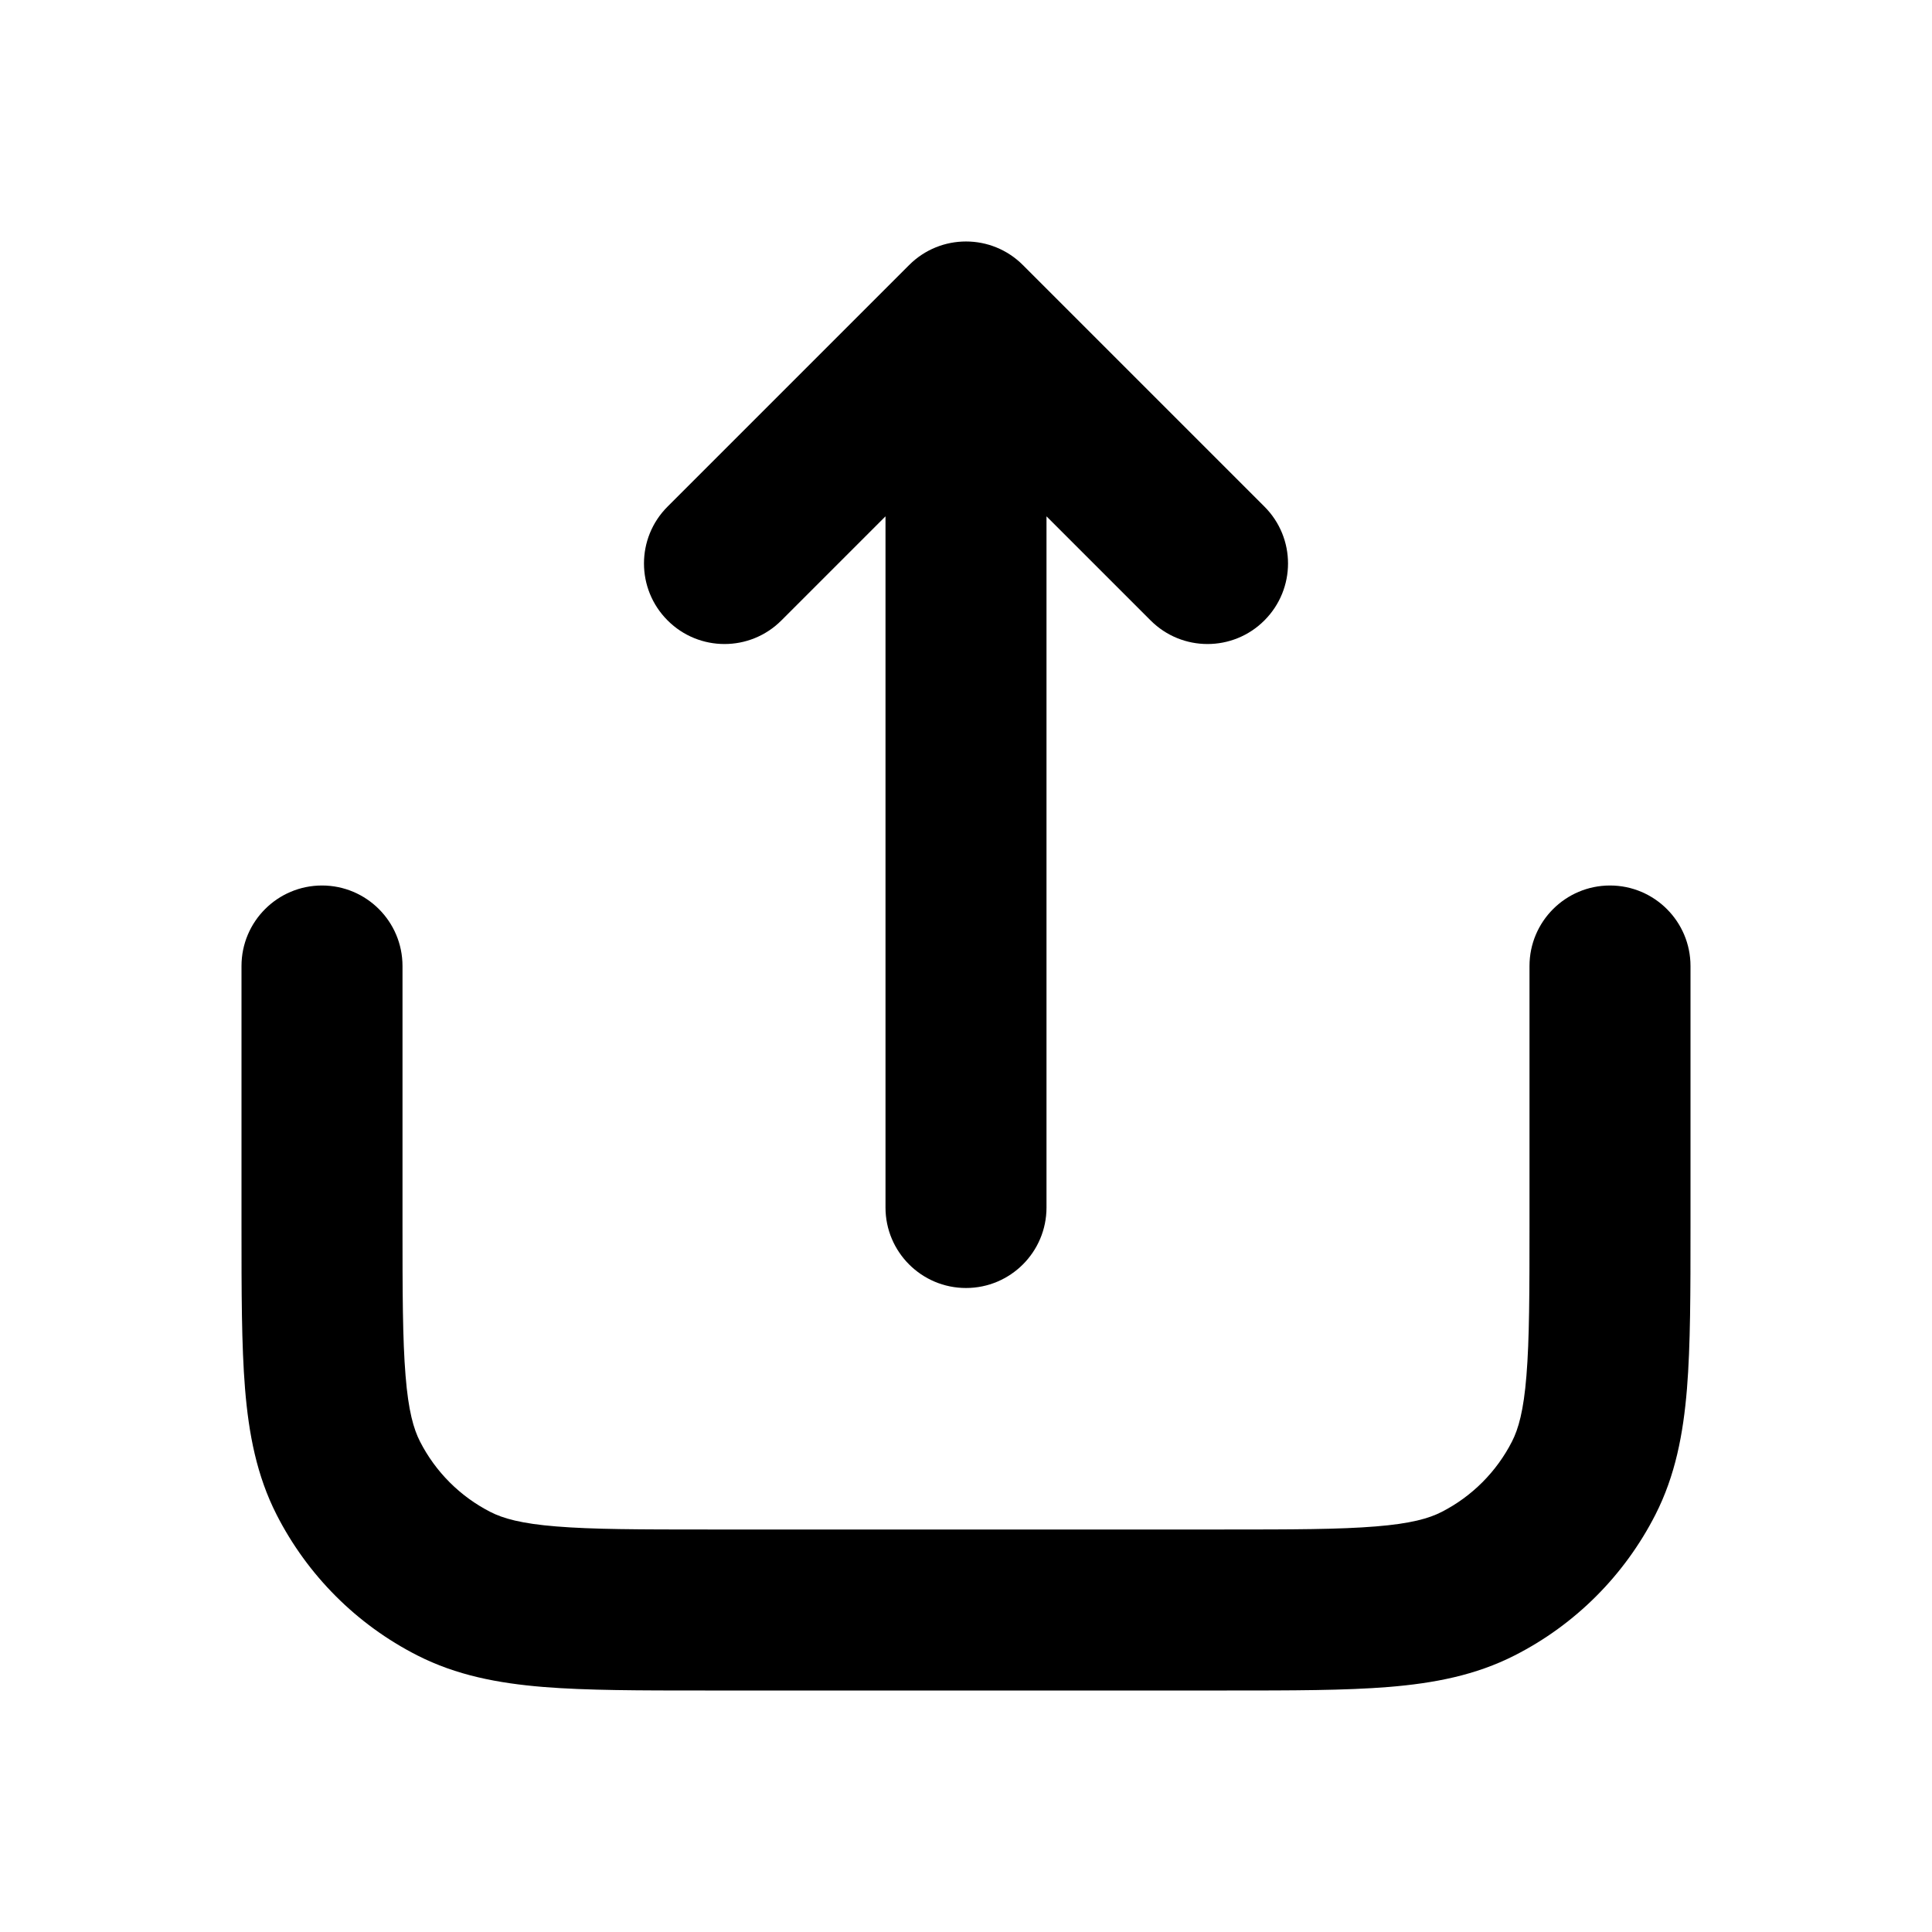
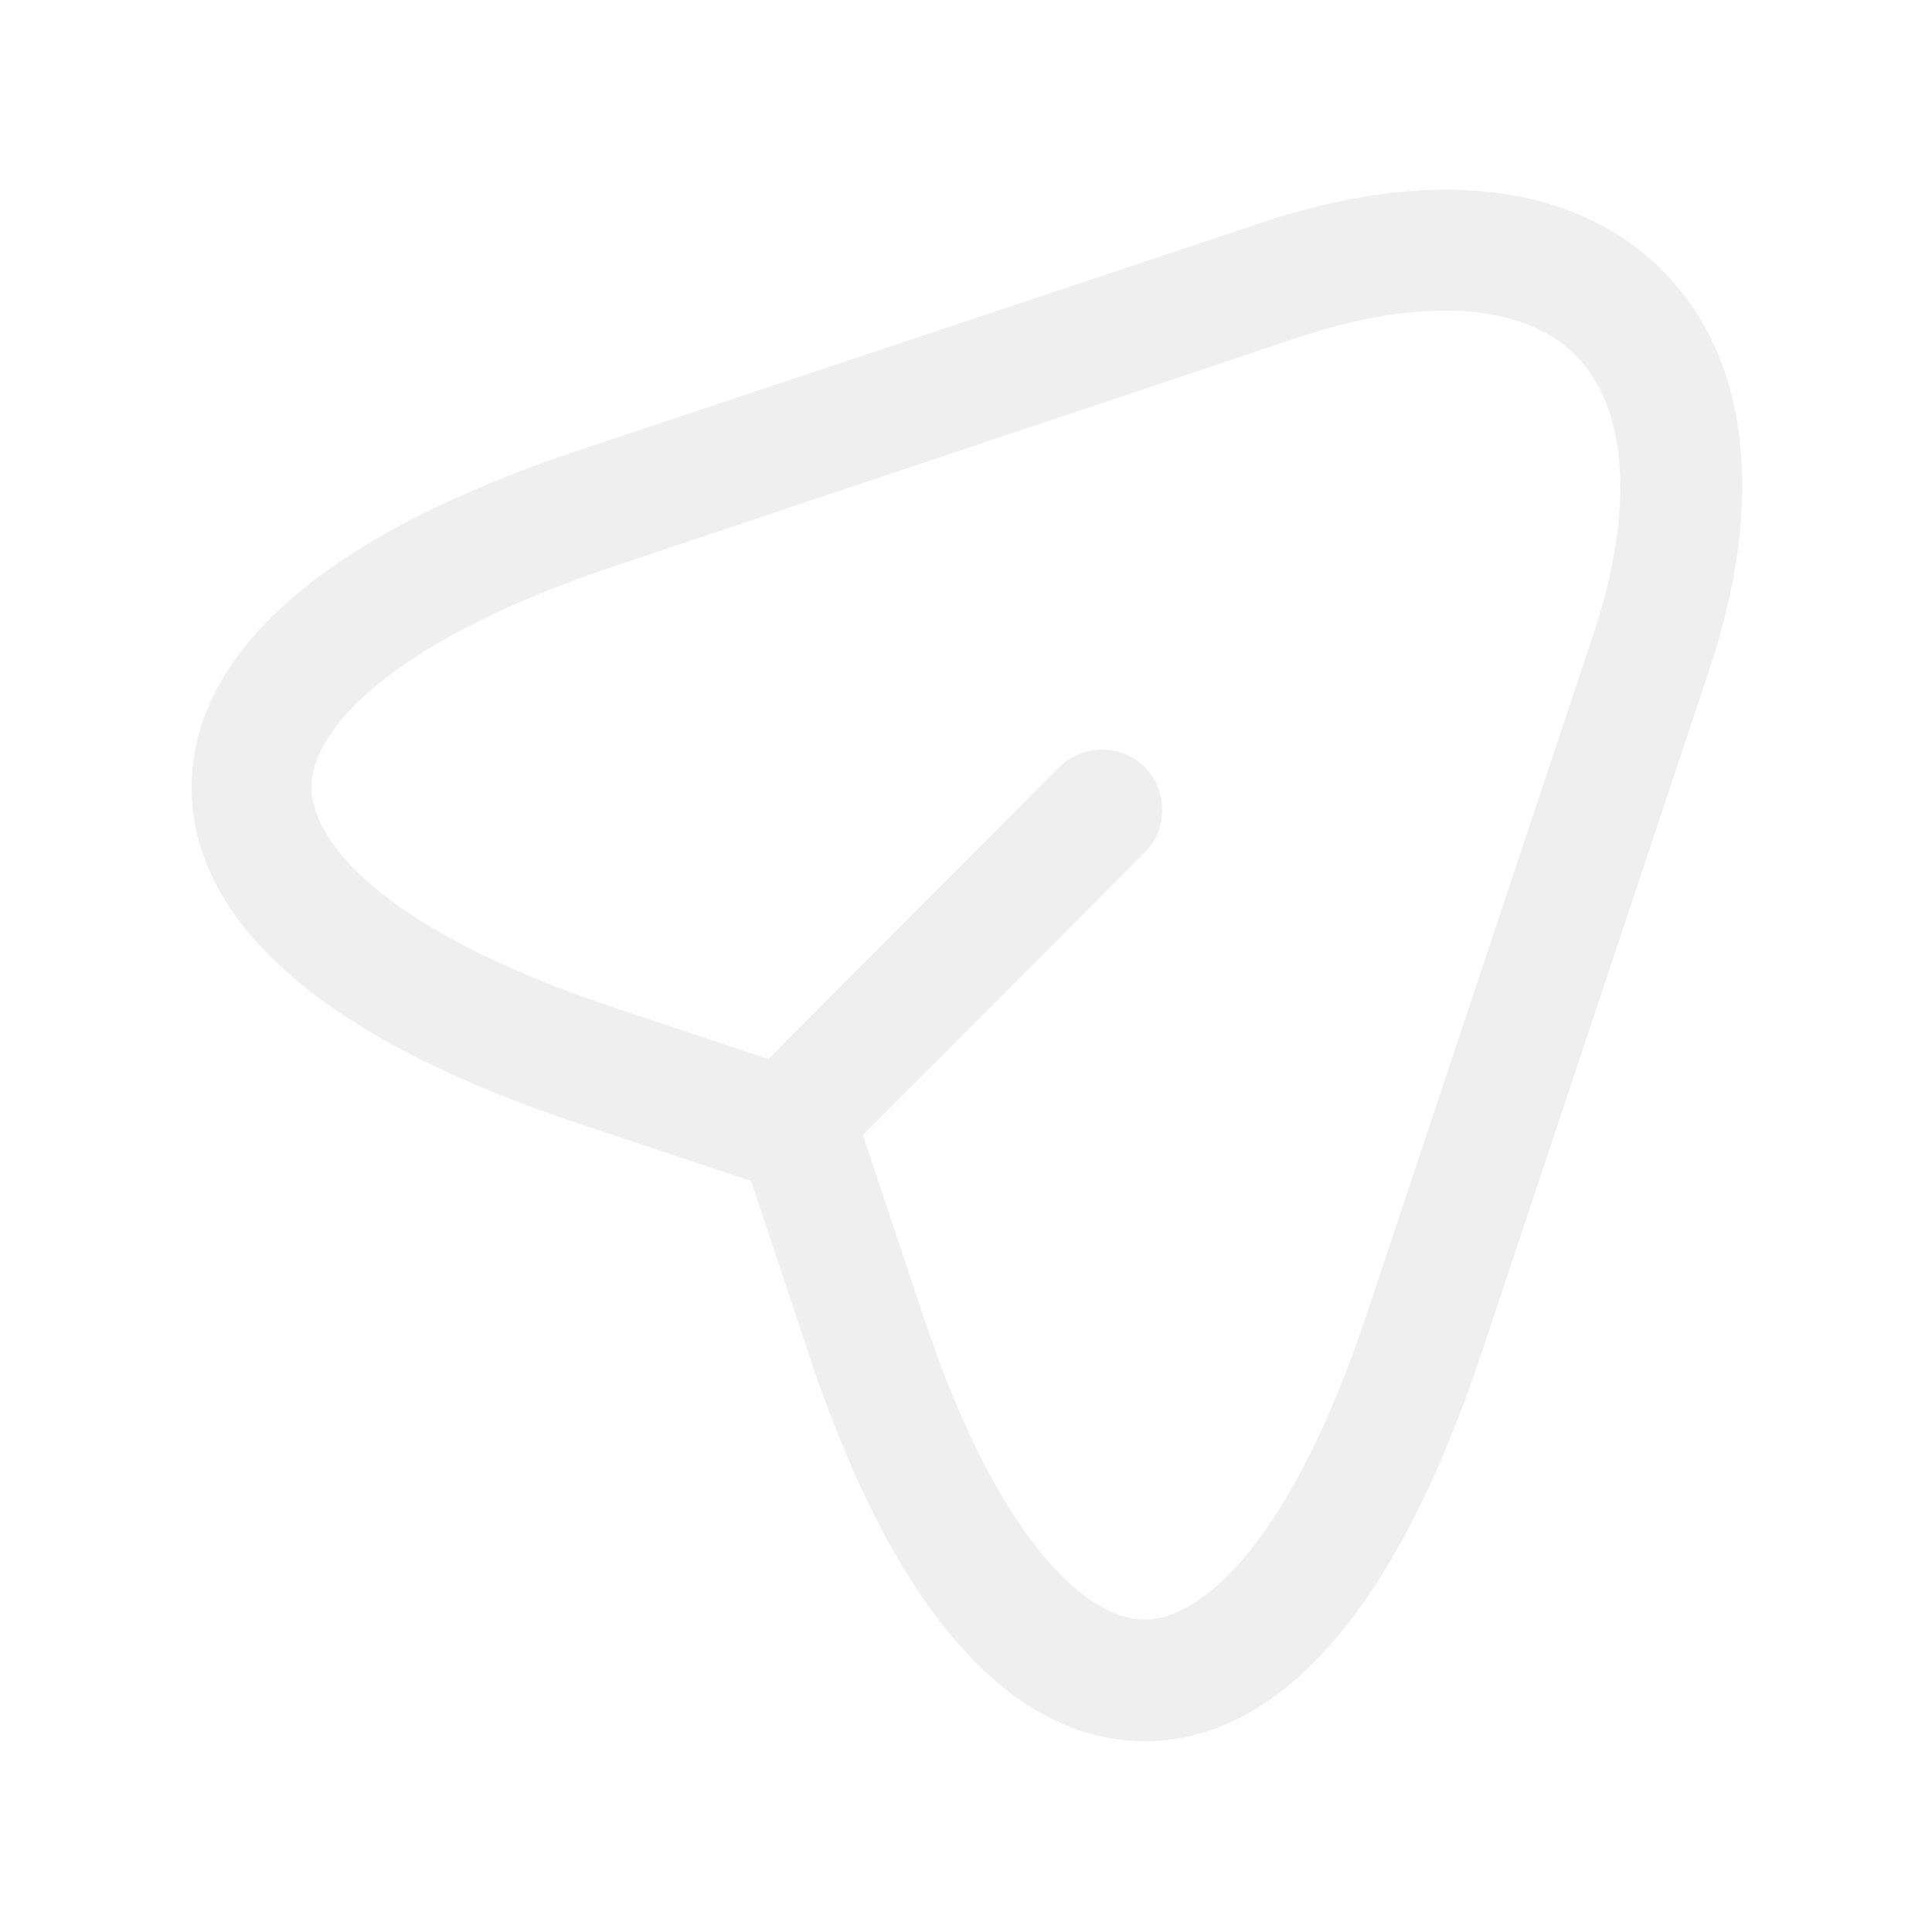
- <svg xmlns="http://www.w3.org/2000/svg" viewBox="0 0 24 24" fill="currentColor">
-   <path fill-rule="evenodd" clip-rule="evenodd" d="M5 12C5 11.448 4.552 11 4 11C3.448 11 3 11.448 3 12V15.241C3 16.046 3 16.711 3.044 17.252C3.09 17.814 3.189 18.331 3.436 18.816C3.82 19.569 4.431 20.181 5.184 20.564C5.669 20.811 6.186 20.91 6.748 20.956C7.289 21 7.954 21 8.759 21H15.241C16.046 21 16.711 21 17.252 20.956C17.814 20.91 18.331 20.811 18.816 20.564C19.569 20.181 20.18 19.569 20.564 18.816C20.811 18.331 20.91 17.814 20.956 17.252C21 16.711 21 16.046 21 15.242V15.241V12C21 11.448 20.552 11 20 11C19.448 11 19 11.448 19 12V15.2C19 16.057 18.999 16.639 18.962 17.089C18.927 17.527 18.862 17.752 18.782 17.908C18.59 18.284 18.284 18.59 17.908 18.782C17.752 18.862 17.527 18.927 17.089 18.962C16.639 18.999 16.057 19 15.2 19H8.8C7.943 19 7.361 18.999 6.911 18.962C6.473 18.927 6.248 18.862 6.092 18.782C5.716 18.59 5.41 18.284 5.218 17.908C5.138 17.752 5.073 17.527 5.038 17.089C5.001 16.639 5 16.057 5 15.2V12ZM12 16C12.552 16 13 15.552 13 15L13 6.414L14.293 7.707C14.683 8.098 15.317 8.098 15.707 7.707C16.098 7.316 16.098 6.683 15.707 6.293L12.707 3.293C12.317 2.902 11.683 2.902 11.293 3.293L8.293 6.293C7.902 6.683 7.902 7.316 8.293 7.707C8.683 8.098 9.317 8.098 9.707 7.707L11 6.414L11 15C11 15.552 11.448 16 12 16Z" />
+ <svg xmlns="http://www.w3.org/2000/svg" width="24" height="24" viewBox="0 0 24 24" fill="none">
+   <path d="M14.22 21.63C13.04 21.63 11.37 20.8 10.05 16.83L9.33 14.67L7.17 13.95C3.21 12.63 2.38 10.96 2.38 9.78C2.38 8.61 3.21 6.93 7.17 5.6L15.66 2.77C17.78 2.06 19.55 2.27 20.64 3.35C21.73 4.43 21.94 6.21 21.23 8.33L18.4 16.82C17.07 20.8 15.4 21.63 14.22 21.63ZM7.64 7.03C4.86 7.96 3.87 9.06 3.87 9.78C3.87 10.5 4.86 11.6 7.64 12.52L10.16 13.36C10.38 13.43 10.56 13.61 10.63 13.83L11.47 16.35C12.39 19.13 13.5 20.12 14.22 20.12C14.94 20.12 16.04 19.13 16.97 16.35L19.8 7.86C20.31 6.32 20.22 5.06 19.57 4.41C18.92 3.76 17.66 3.68 16.13 4.19L7.64 7.03Z" fill="#EFEFEF" />
+   <path d="M10.11 14.4C9.92 14.4 9.73 14.33 9.58 14.18C9.29 13.89 9.29 13.41 9.58 13.12L13.16 9.53C13.45 9.24 13.93 9.24 14.22 9.53C14.51 9.82 14.51 10.3 14.22 10.59L10.64 14.18C10.5 14.33 10.3 14.4 10.11 14.4Z" fill="#EFEFEF" />
</svg>
